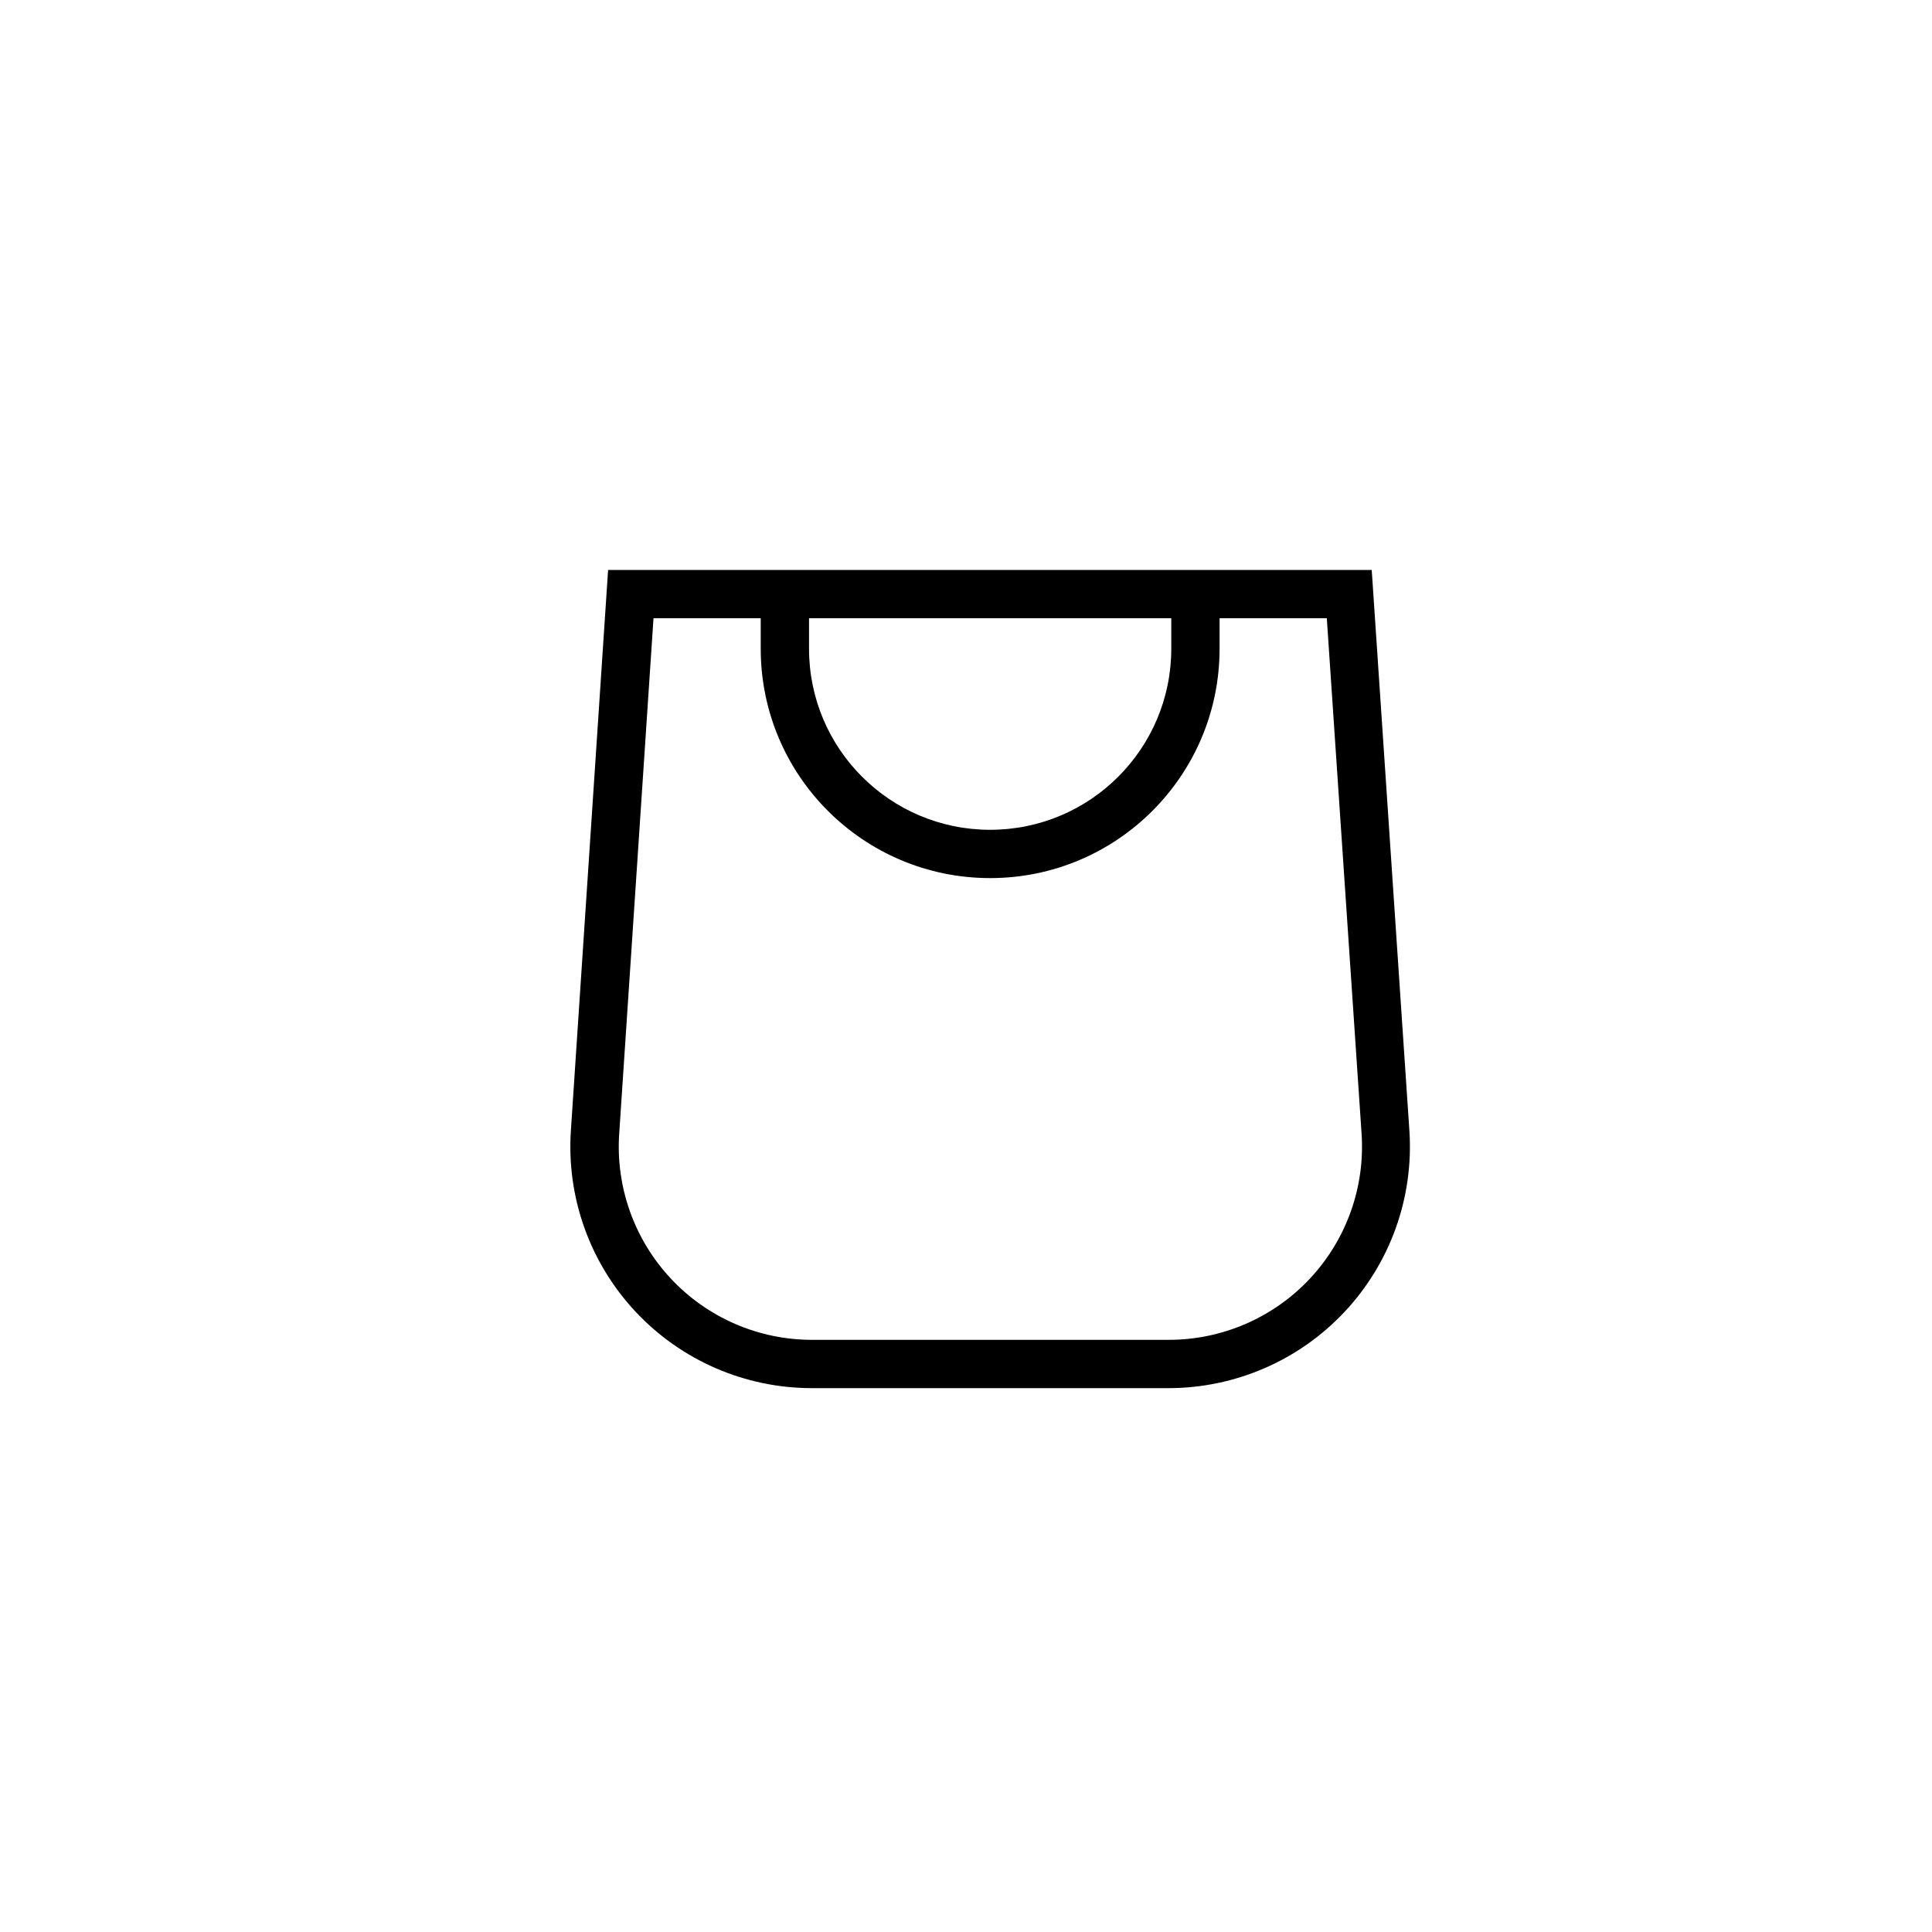
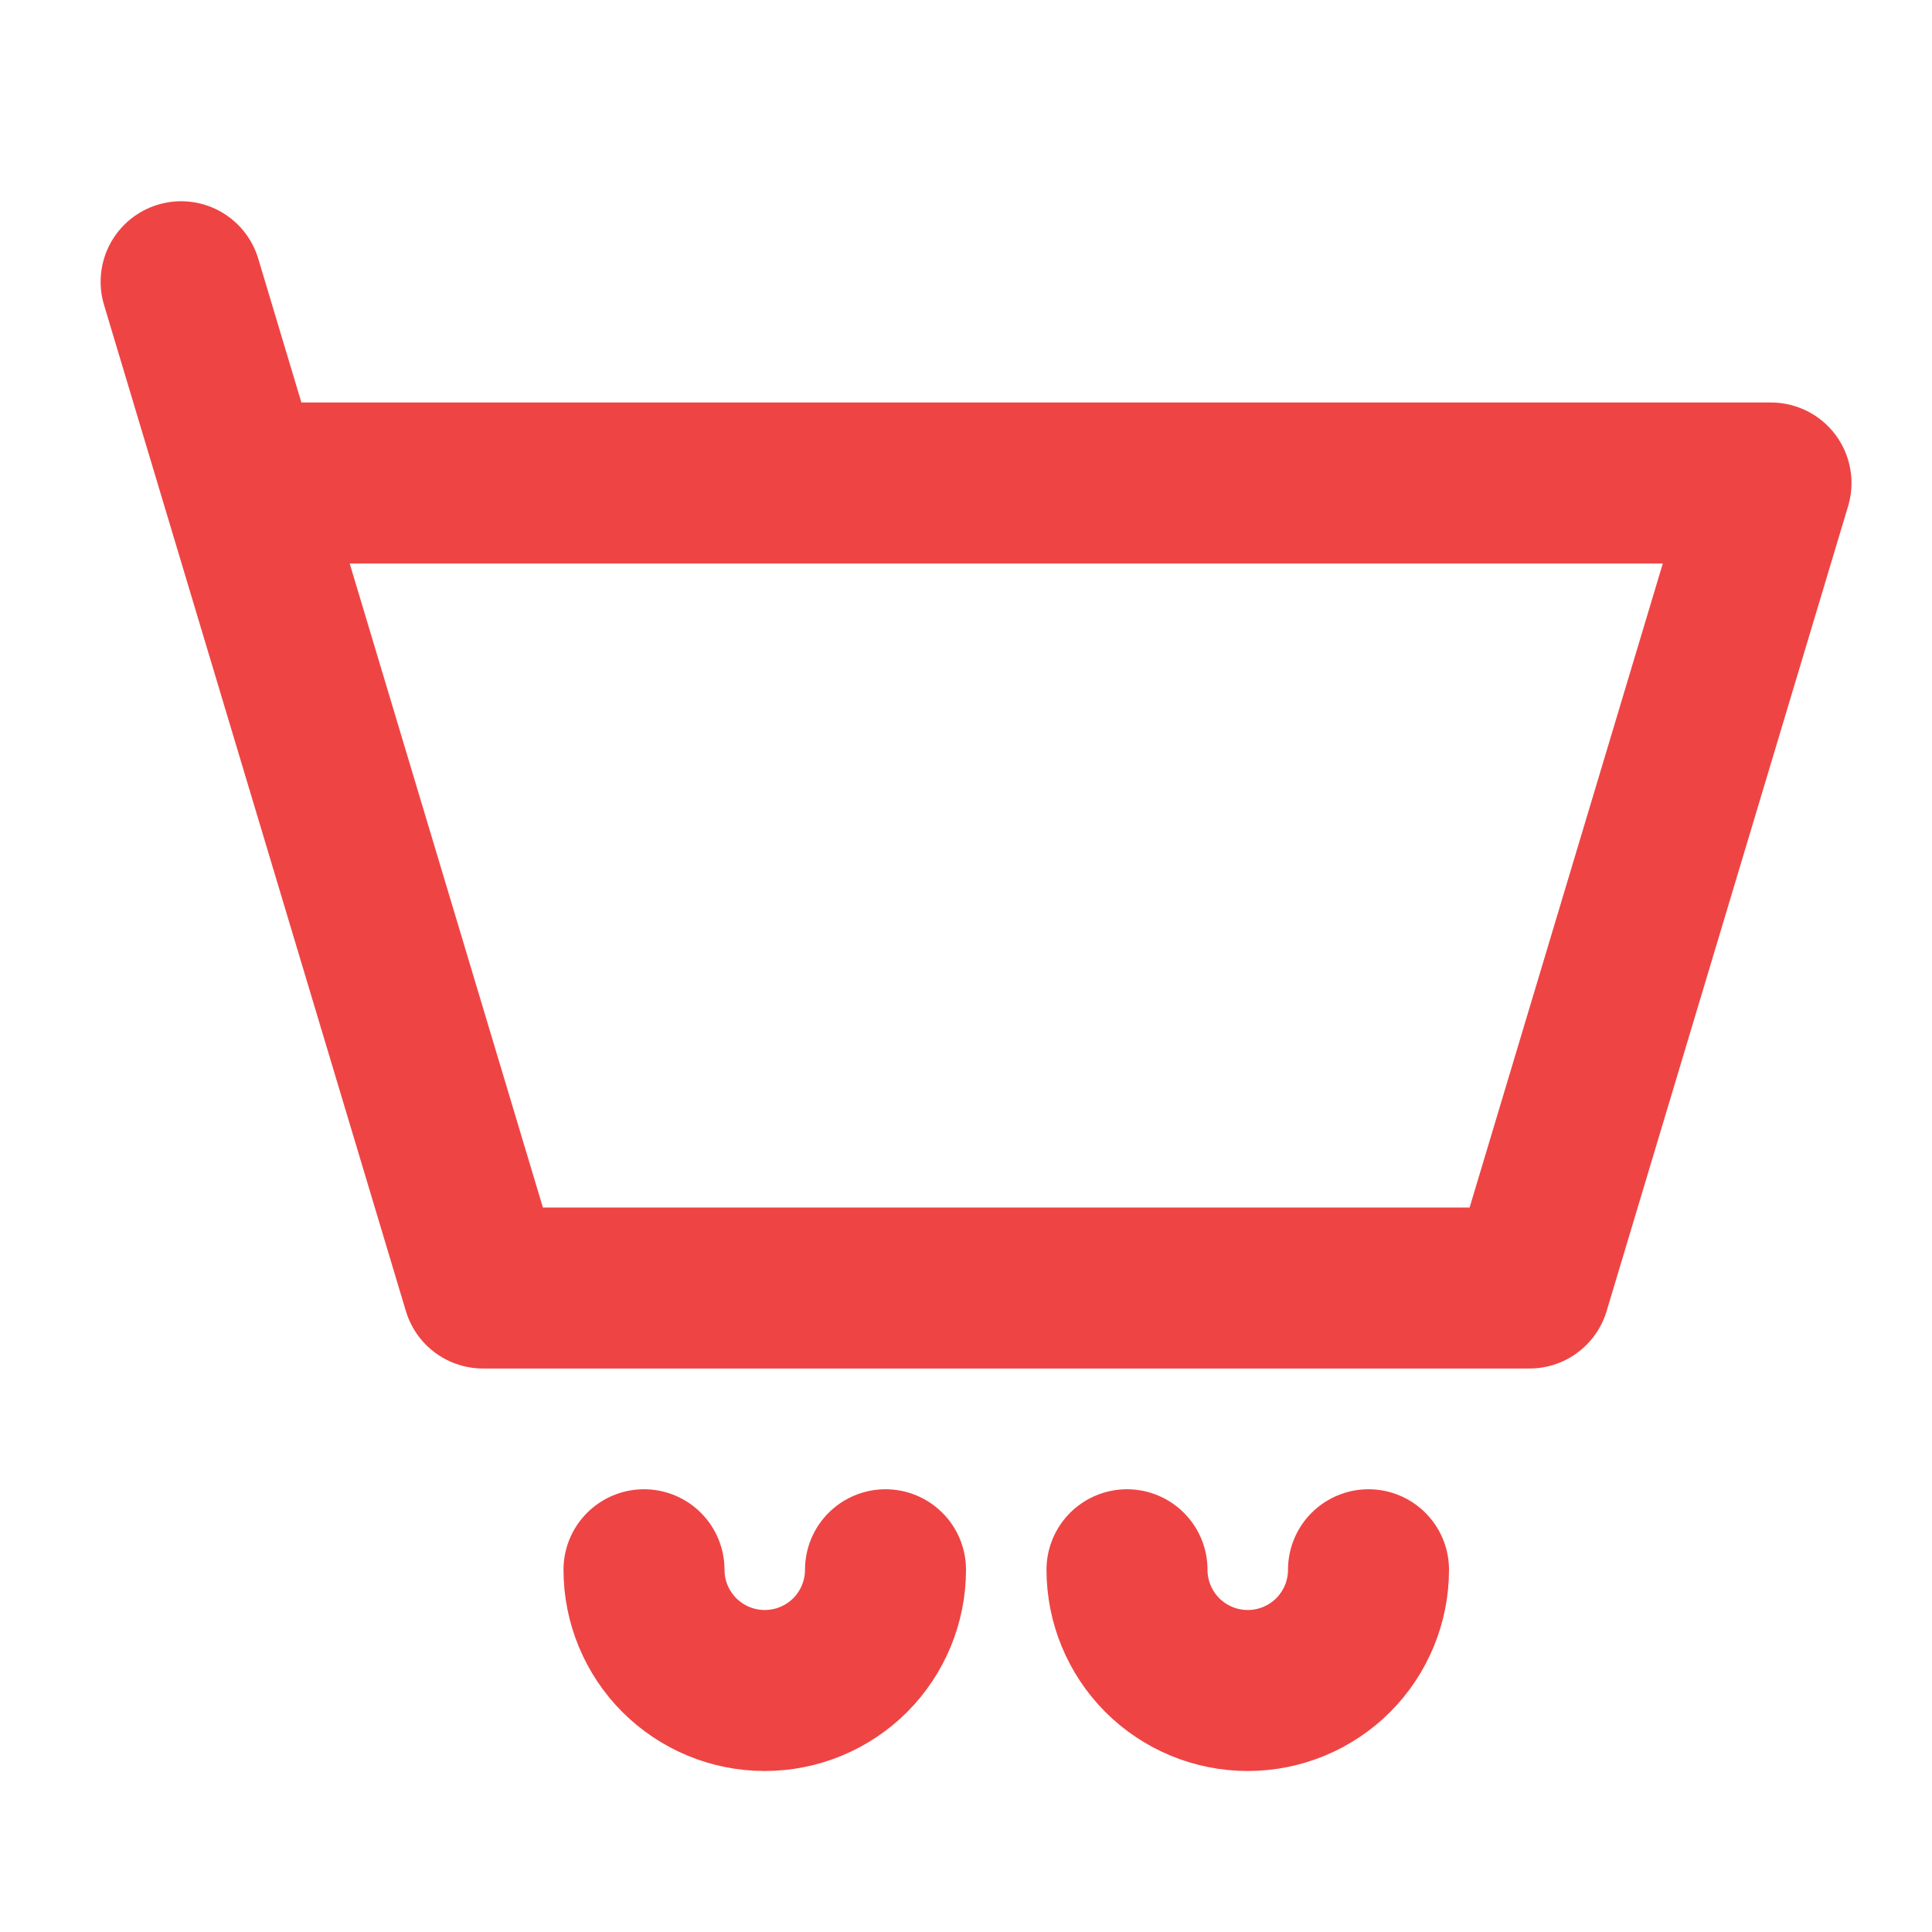
- <svg xmlns="http://www.w3.org/2000/svg" fill="none" class="icon icon-cart-empty" viewBox="0 0 40 40">
-   <path fill="currentColor" fill-rule="evenodd" d="M15.75 11.8h-3.16l-.77 11.6a5 5 0 0 0 4.99 5.34h7.38a5 5 0 0 0 4.99-5.33L28.4 11.8zm0 1h-2.22l-.71 10.67a4 4 0 0 0 3.99 4.27h7.38a4 4 0 0 0 4-4.27l-.72-10.67h-2.22v.63a4.75 4.75 0 1 1-9.5 0zm8.5 0h-7.5v.63a3.75 3.75 0 1 0 7.5 0z" />
+ <svg xmlns="http://www.w3.org/2000/svg" width="24" height="24" viewBox="0 0 24 24" fill="none">
+   <path d="M3 6H22L19 16H6L3 6ZM3 6L2.25 3.5M11 19.5C11 19.898 10.842 20.279 10.561 20.561C10.279 20.842 9.898 21 9.5 21C9.102 21 8.721 20.842 8.439 20.561C8.158 20.279 8 19.898 8 19.5M17 19.5C17 19.898 16.842 20.279 16.561 20.561C16.279 20.842 15.898 21 15.5 21C15.102 21 14.721 20.842 14.439 20.561C14.158 20.279 14 19.898 14 19.5" stroke="#EF4444" stroke-width="2" stroke-linecap="round" stroke-linejoin="round" />
</svg>
